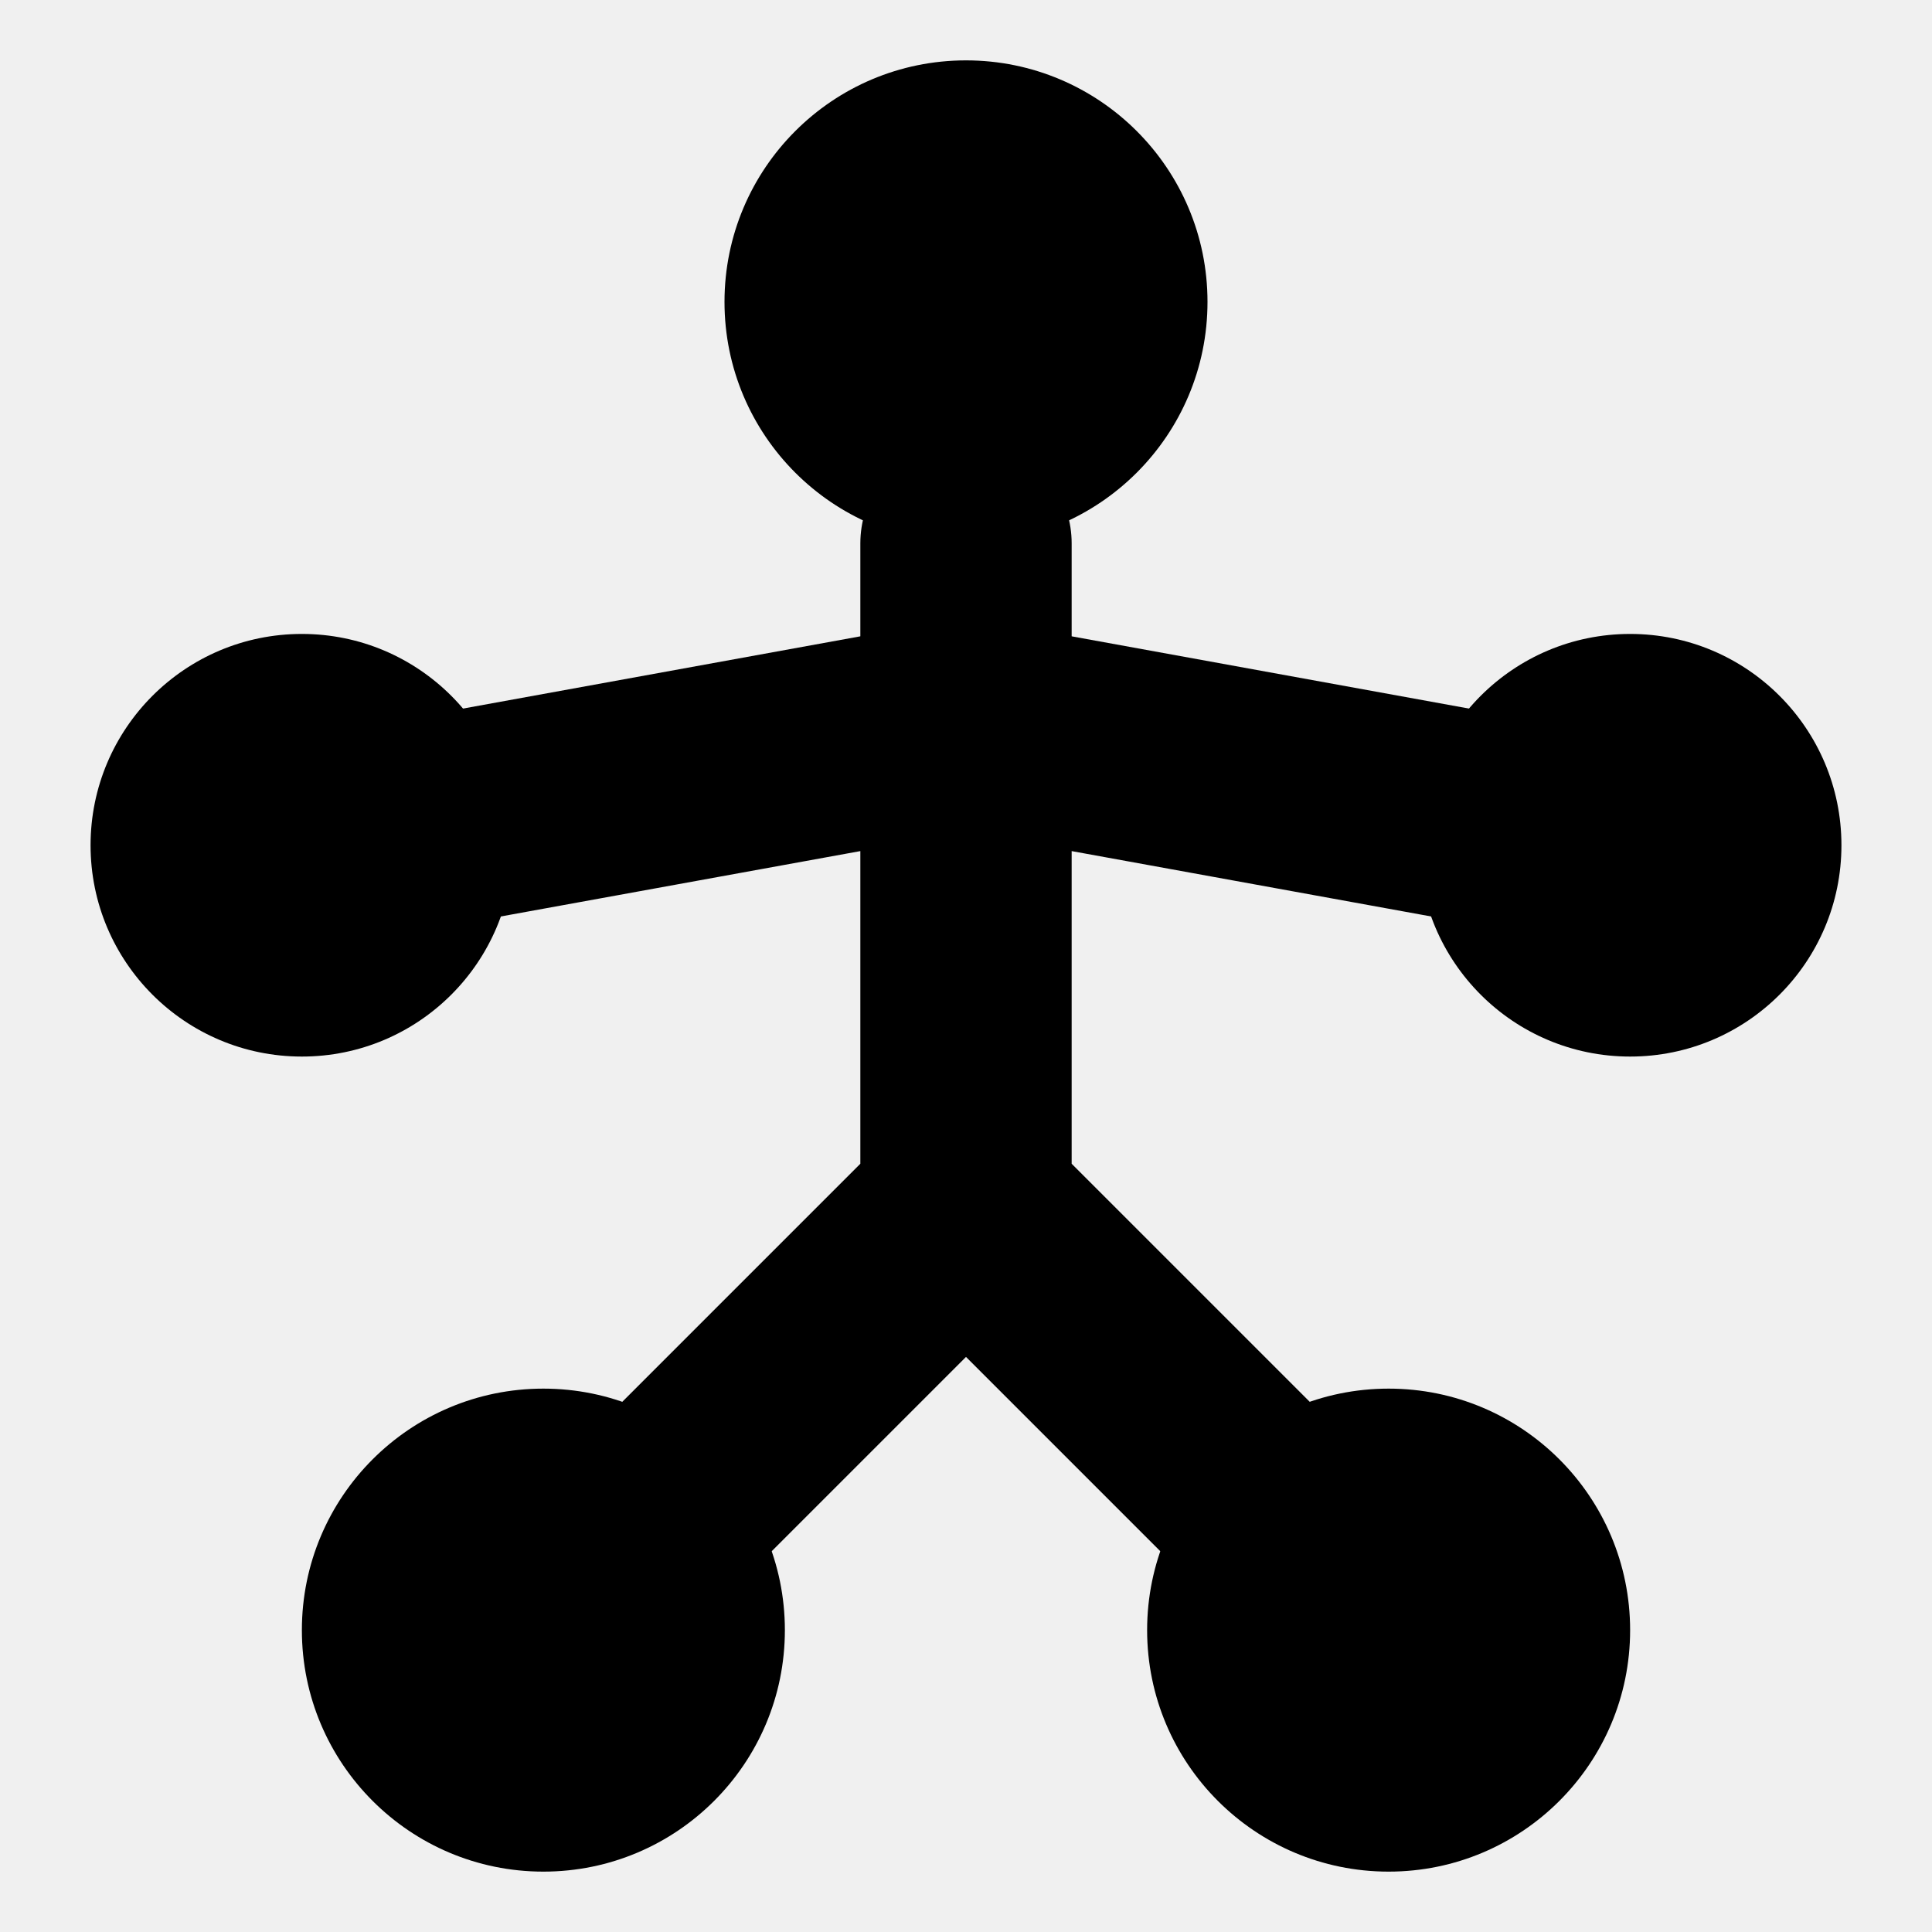
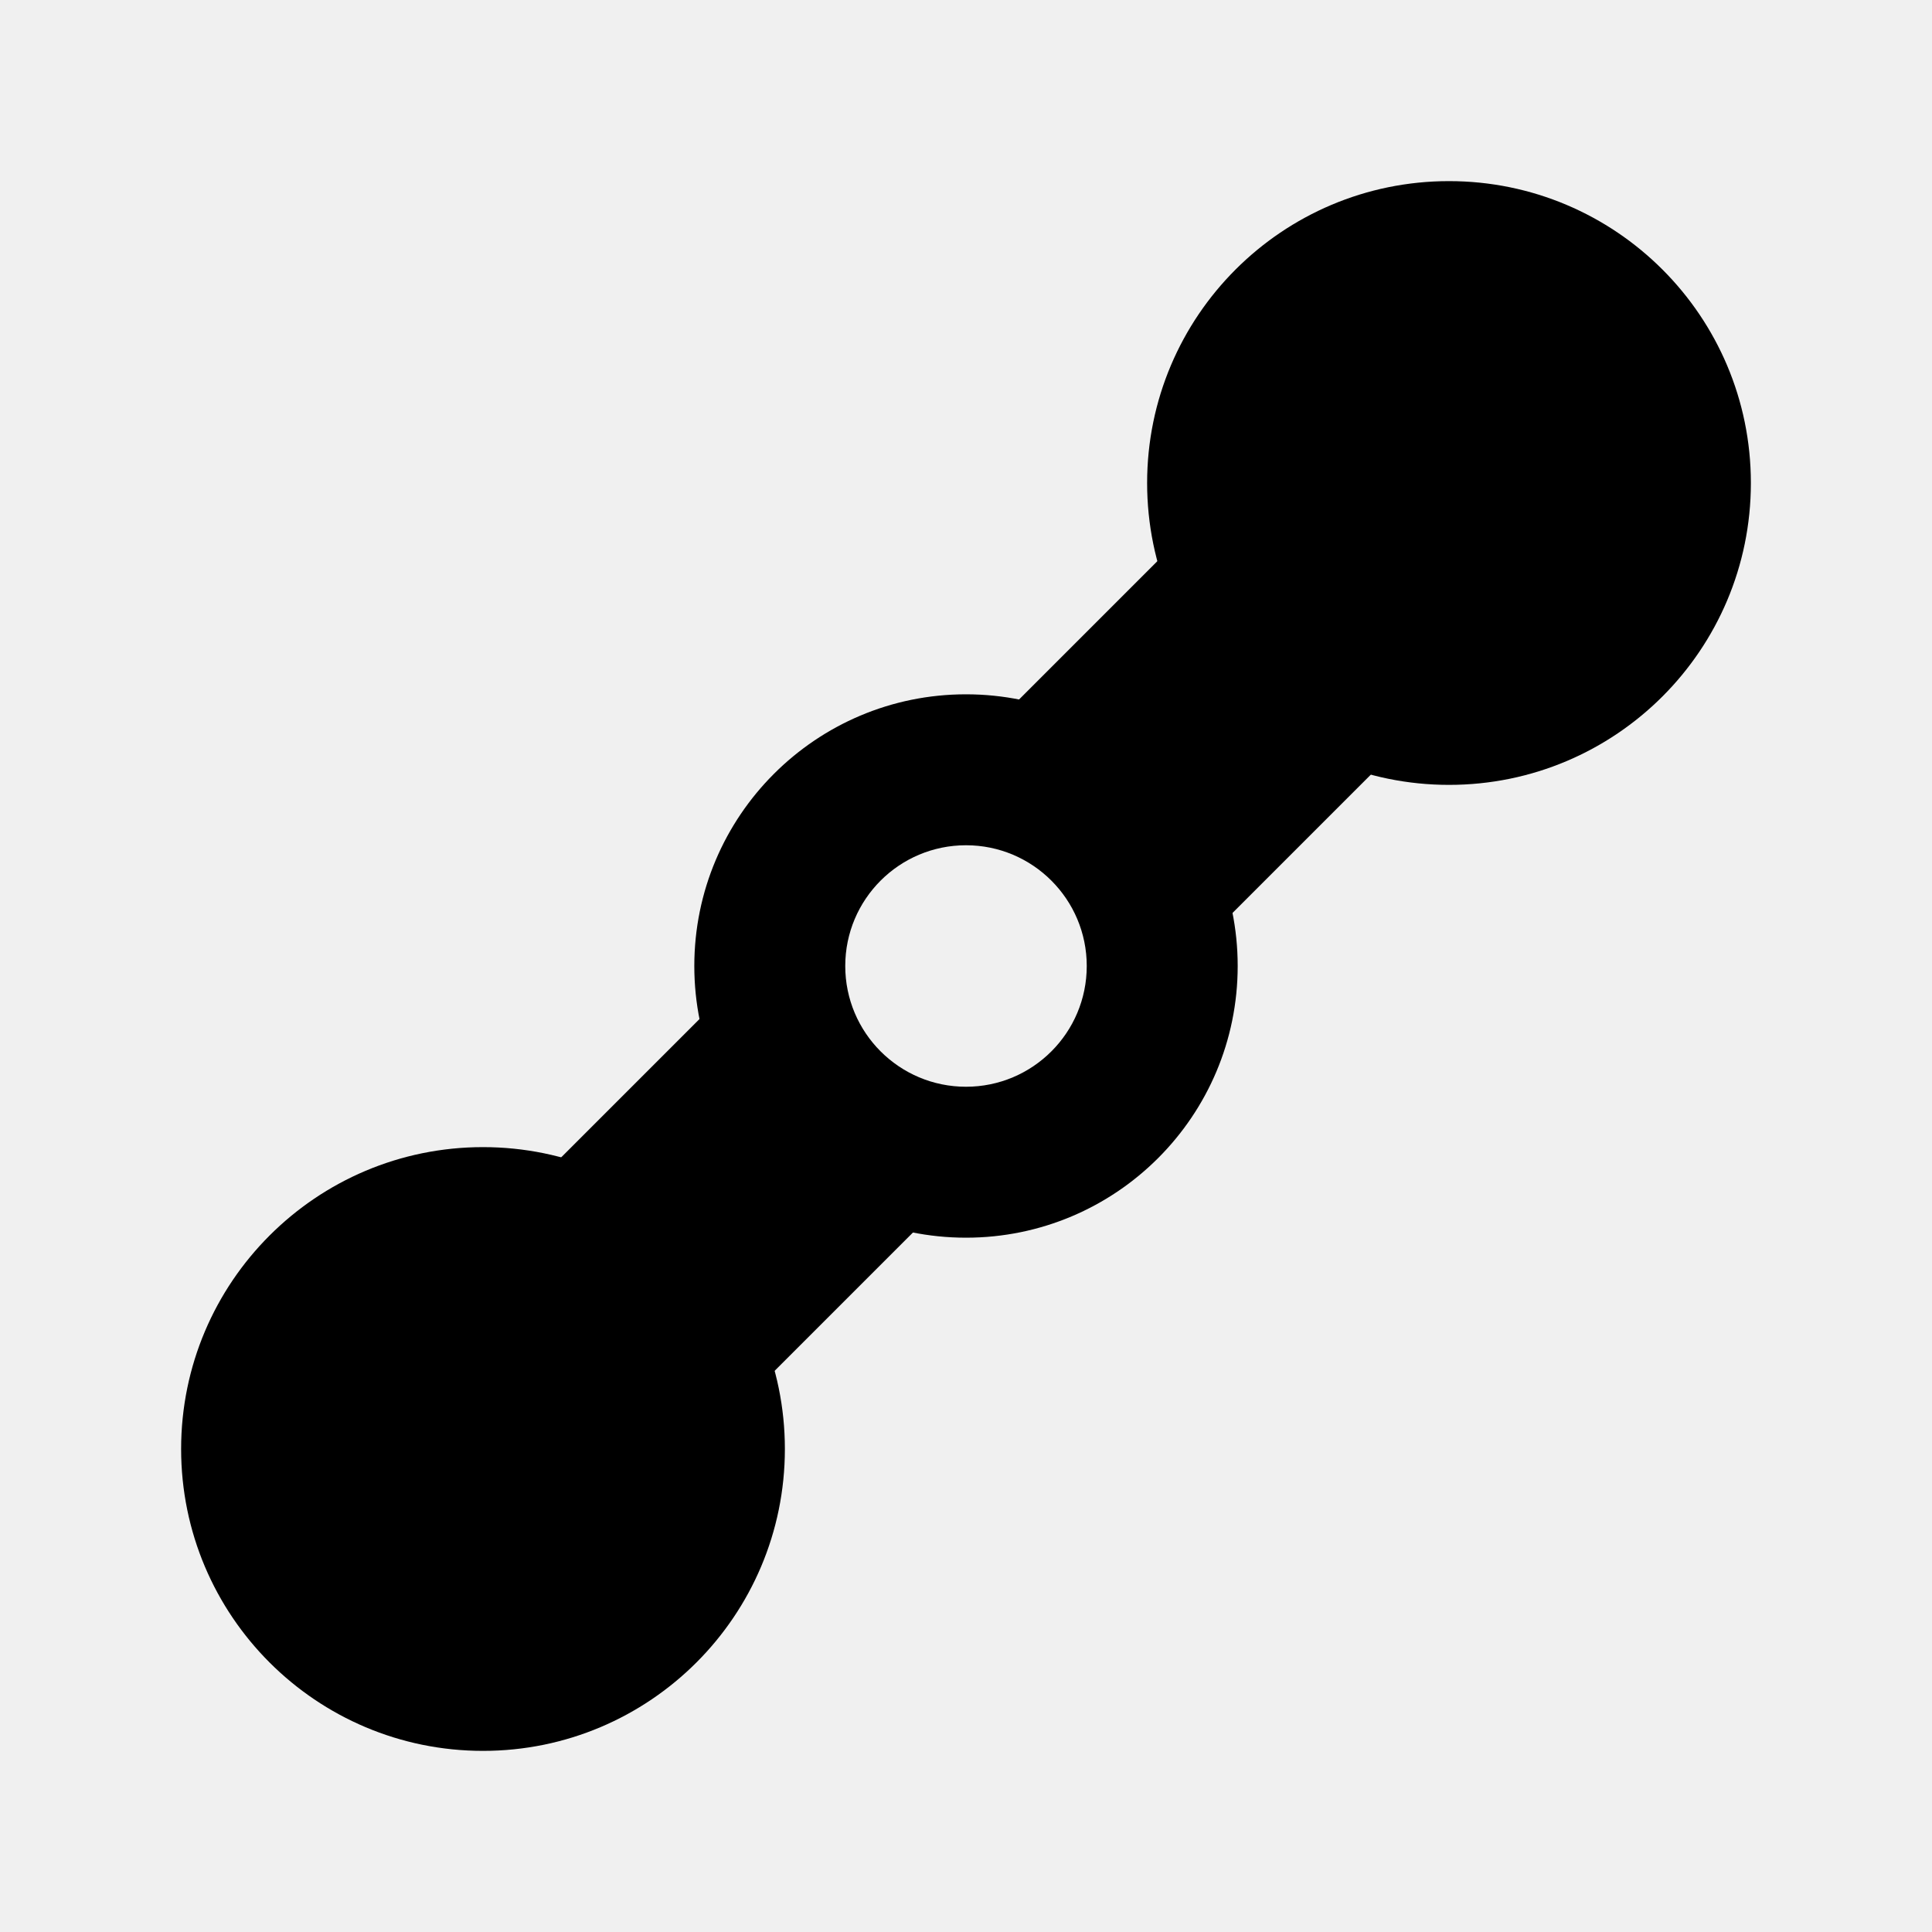
<svg xmlns="http://www.w3.org/2000/svg" viewBox="0 0 32 32" fill="currentColor">
-   <g>
-     <circle cx="16" cy="5" r="4" />
-     <circle cx="5" cy="14" r="3.5" />
-     <circle cx="27" cy="14" r="3.5" />
-     <circle cx="9" cy="27" r="4" />
-     <circle cx="23" cy="27" r="4" />
-     <path d="M16 9v11M5 14l11-2 11 2M9 27l7-7 7 7" fill="none" stroke="currentColor" stroke-width="3.5" stroke-linecap="round" stroke-linejoin="round" />
+   <defs>
+     <mask id="asset-rig-knockout" maskUnits="userSpaceOnUse" x="0" y="0" width="32" height="32">
+       <rect width="32" height="32" fill="white" />
+       <g fill="black" color="black">
+         <circle cx="16" cy="16" r="2" />
+       </g>
+     </mask>
+   </defs>
+   <g mask="url(#asset-rig-knockout)">
+     <circle cx="8" cy="24" r="5" />
+     <circle cx="24" cy="8" r="5" />
+     <path d="M8 24L24 8" fill="none" stroke="currentColor" stroke-width="5" stroke-linecap="round" stroke-linejoin="round" />
+     <circle cx="16" cy="16" r="4.5" />
  </g>
</svg>
